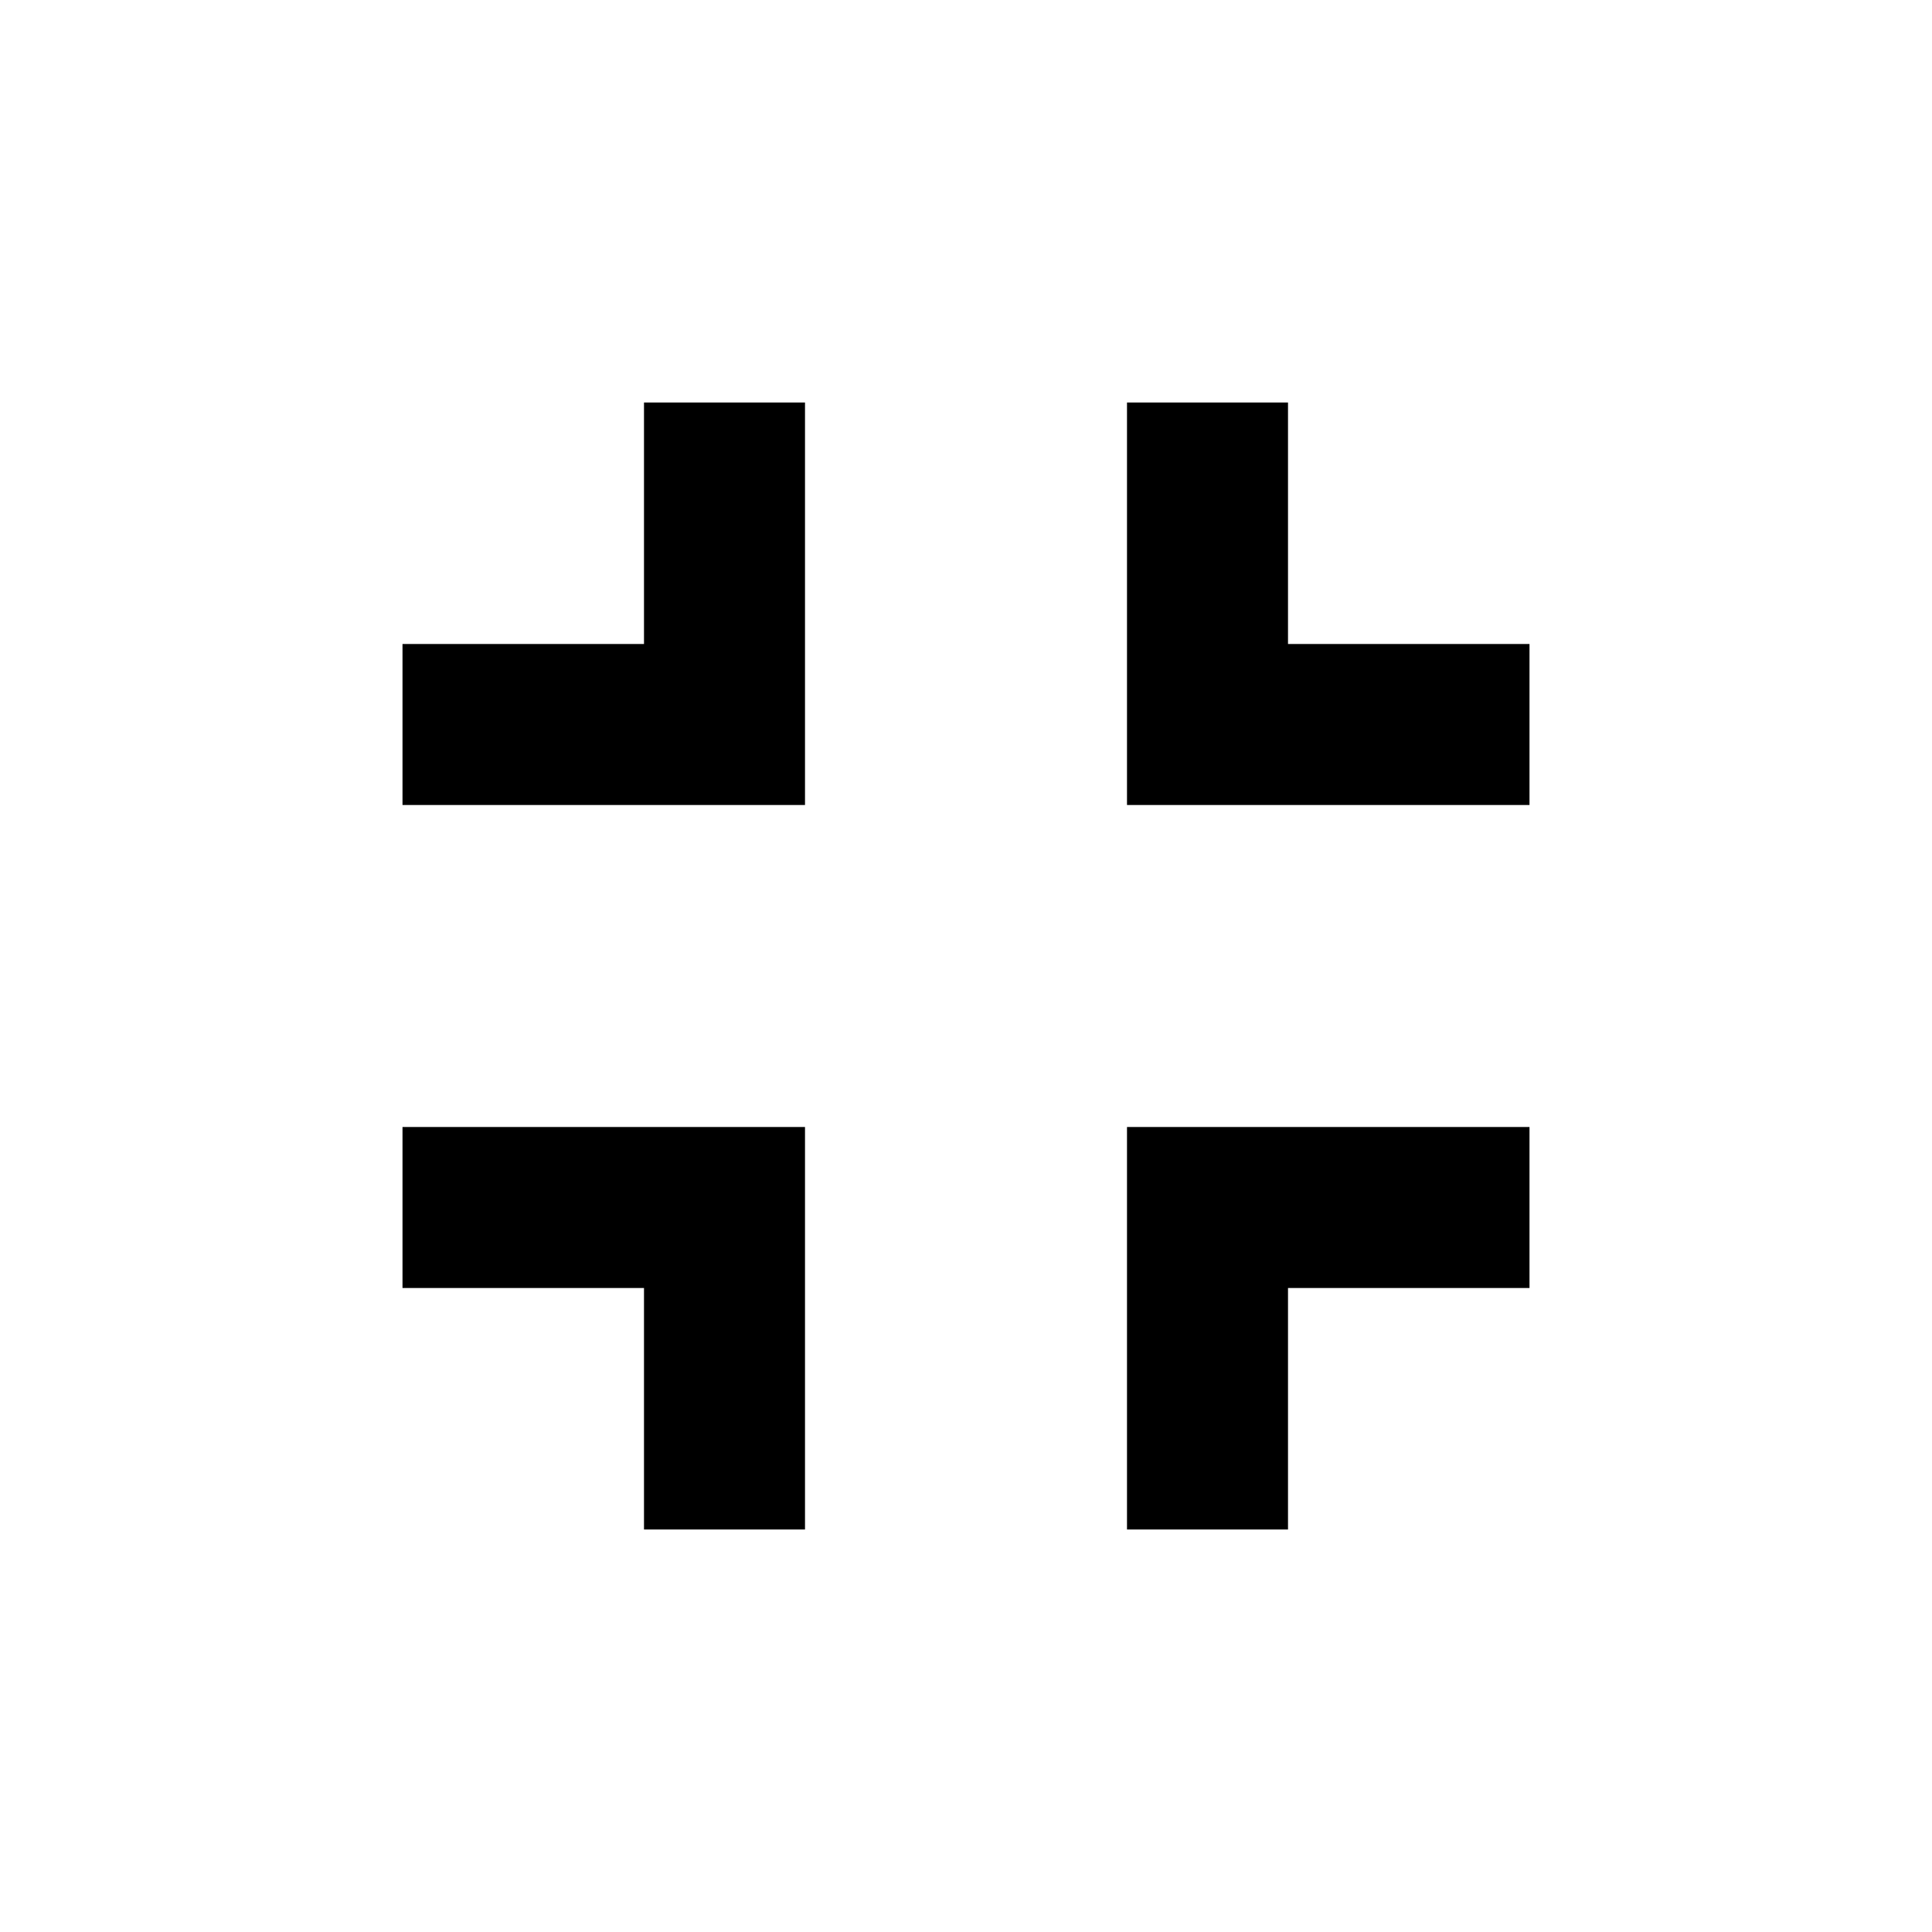
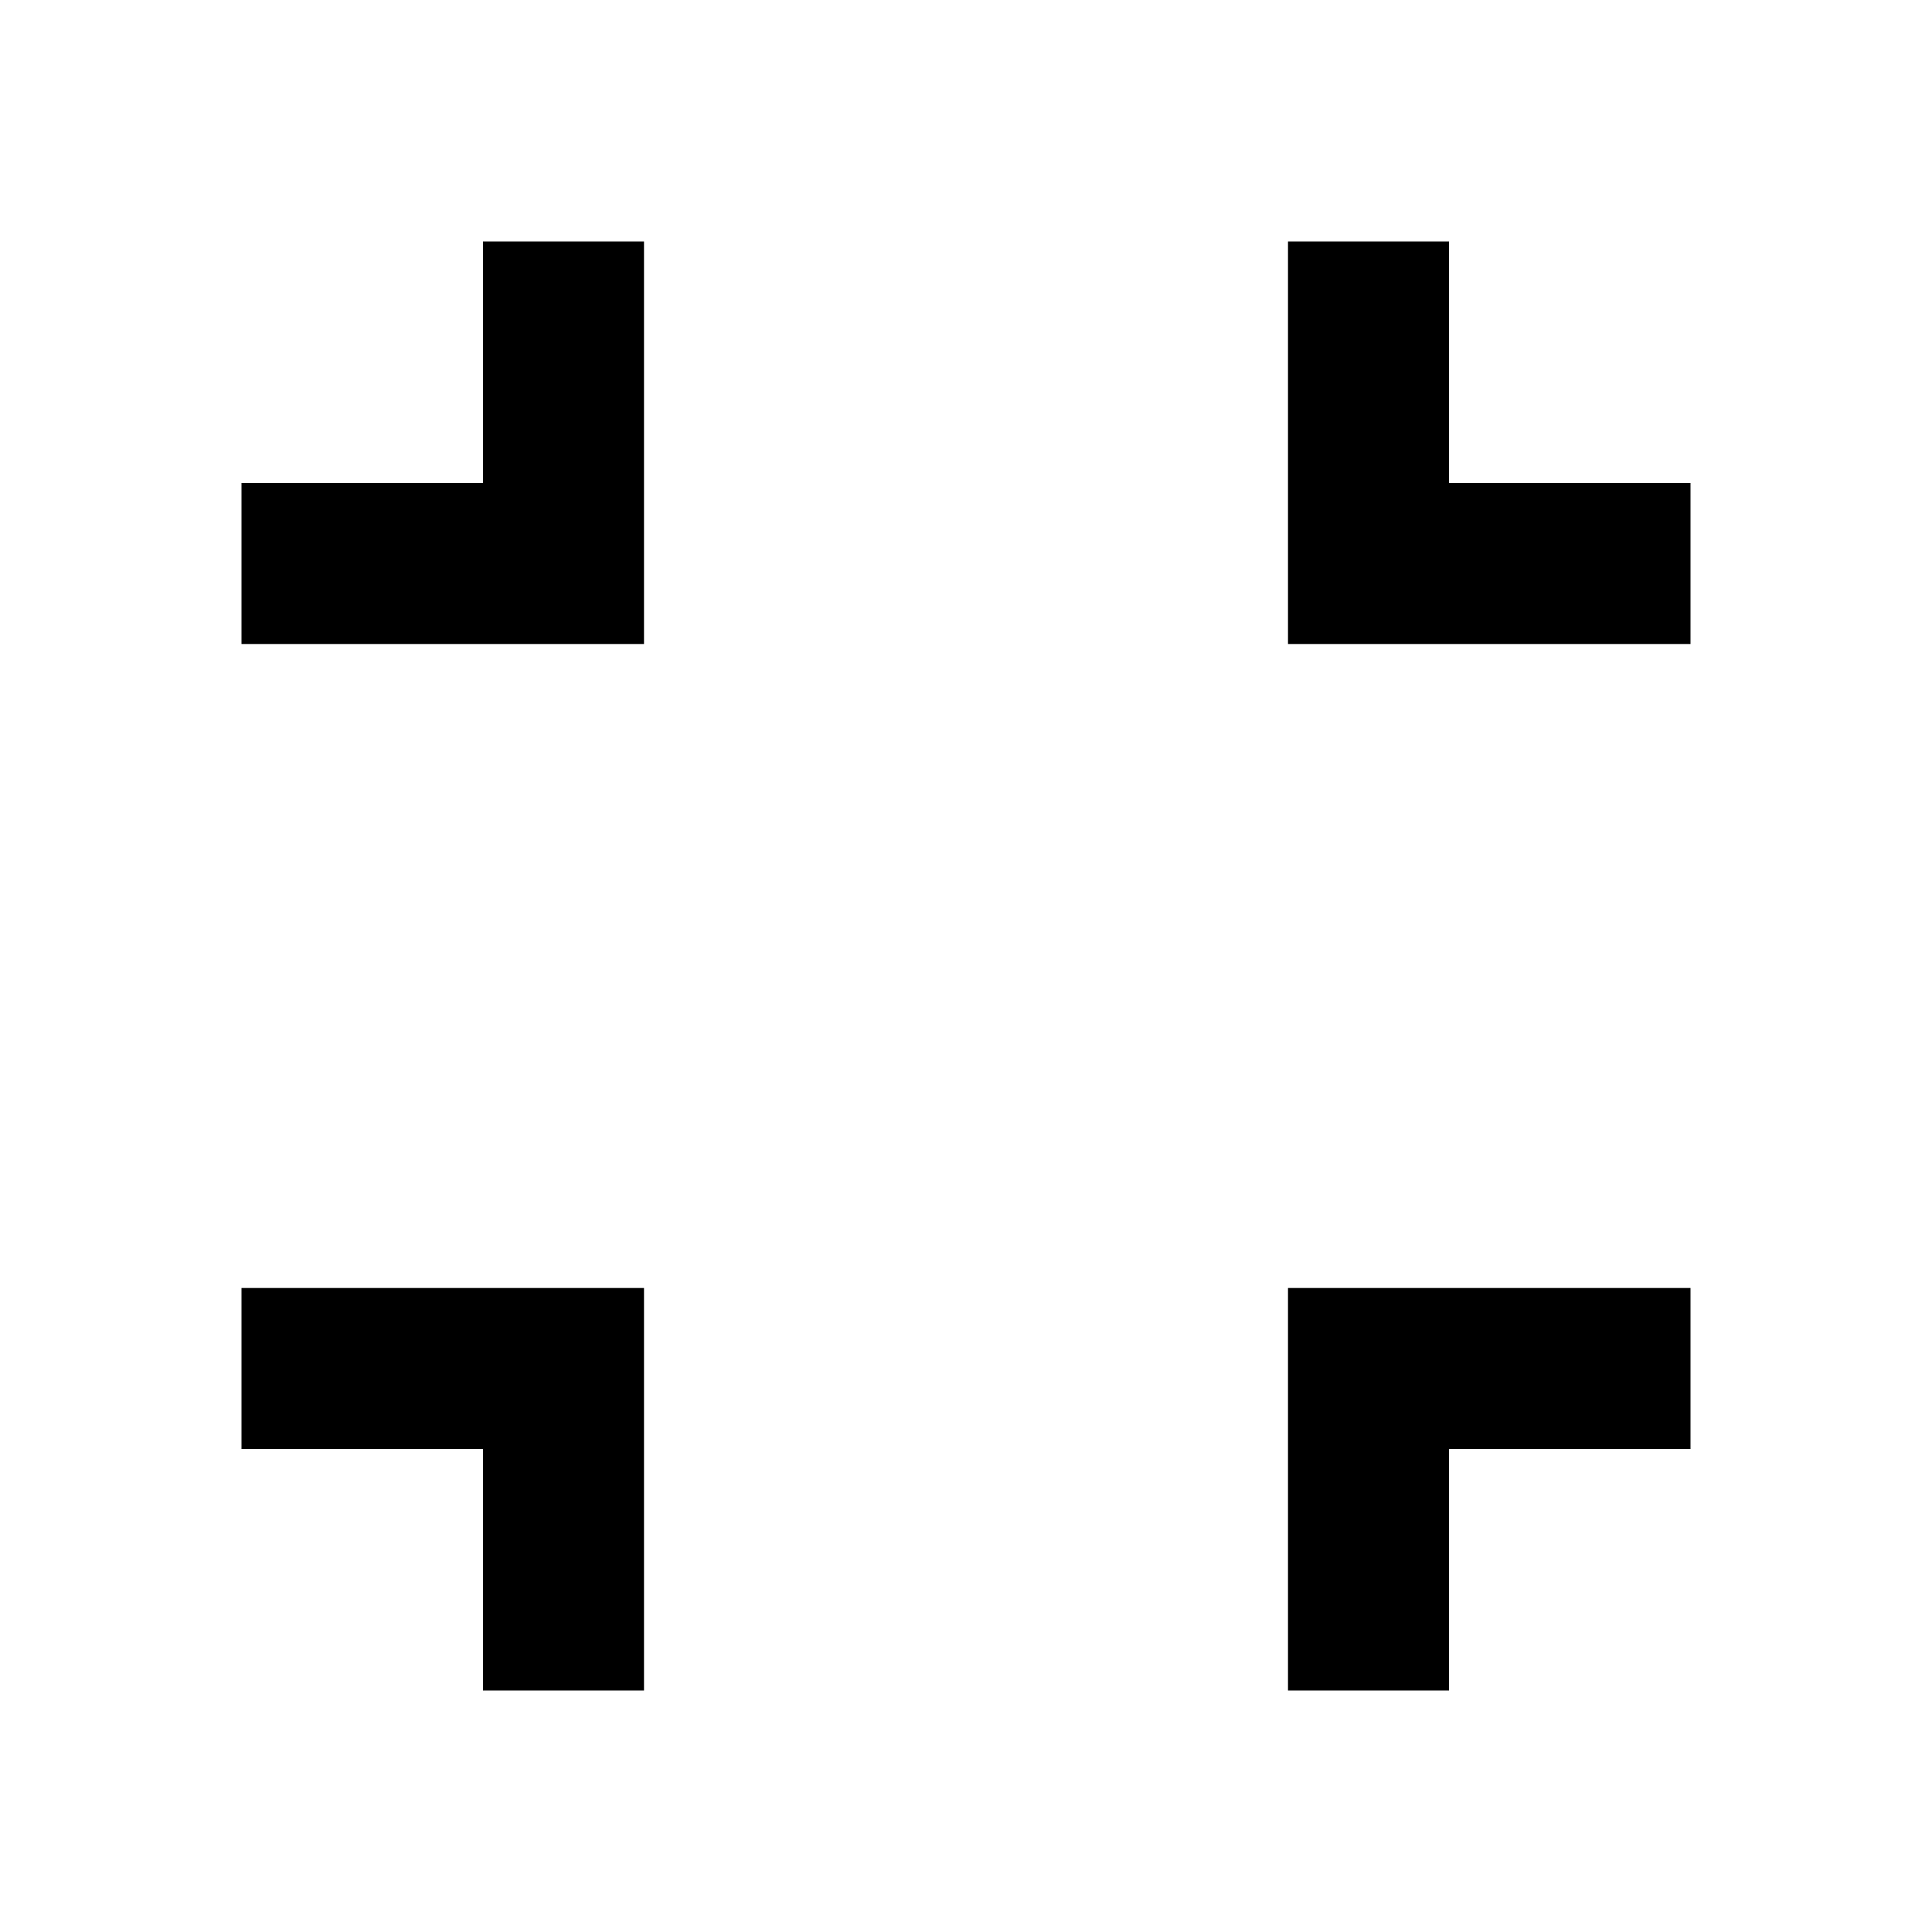
- <svg xmlns="http://www.w3.org/2000/svg" height="24" viewBox="0 0 24 24" width="24">
-   <path d="M0 0h24v24H0V0z" fill="none" />
-   <path d="M5 16h3v3h2v-5H5v2zm3-8H5v2h5V5H8v3zm6 11h2v-3h3v-2h-5v5zm2-11V5h-2v5h5V8h-3z" />
+ <svg xmlns="http://www.w3.org/2000/svg" viewBox="0 -960 960 960">
+   <path d="M240-120v-120H120v-80h200v200h-80Zm400 0v-200h200v80H720v120h-80ZM120-640v-80h120v-120h80v200H120Zm520 0v-200h80v120h120v80H640Z" />
</svg>
